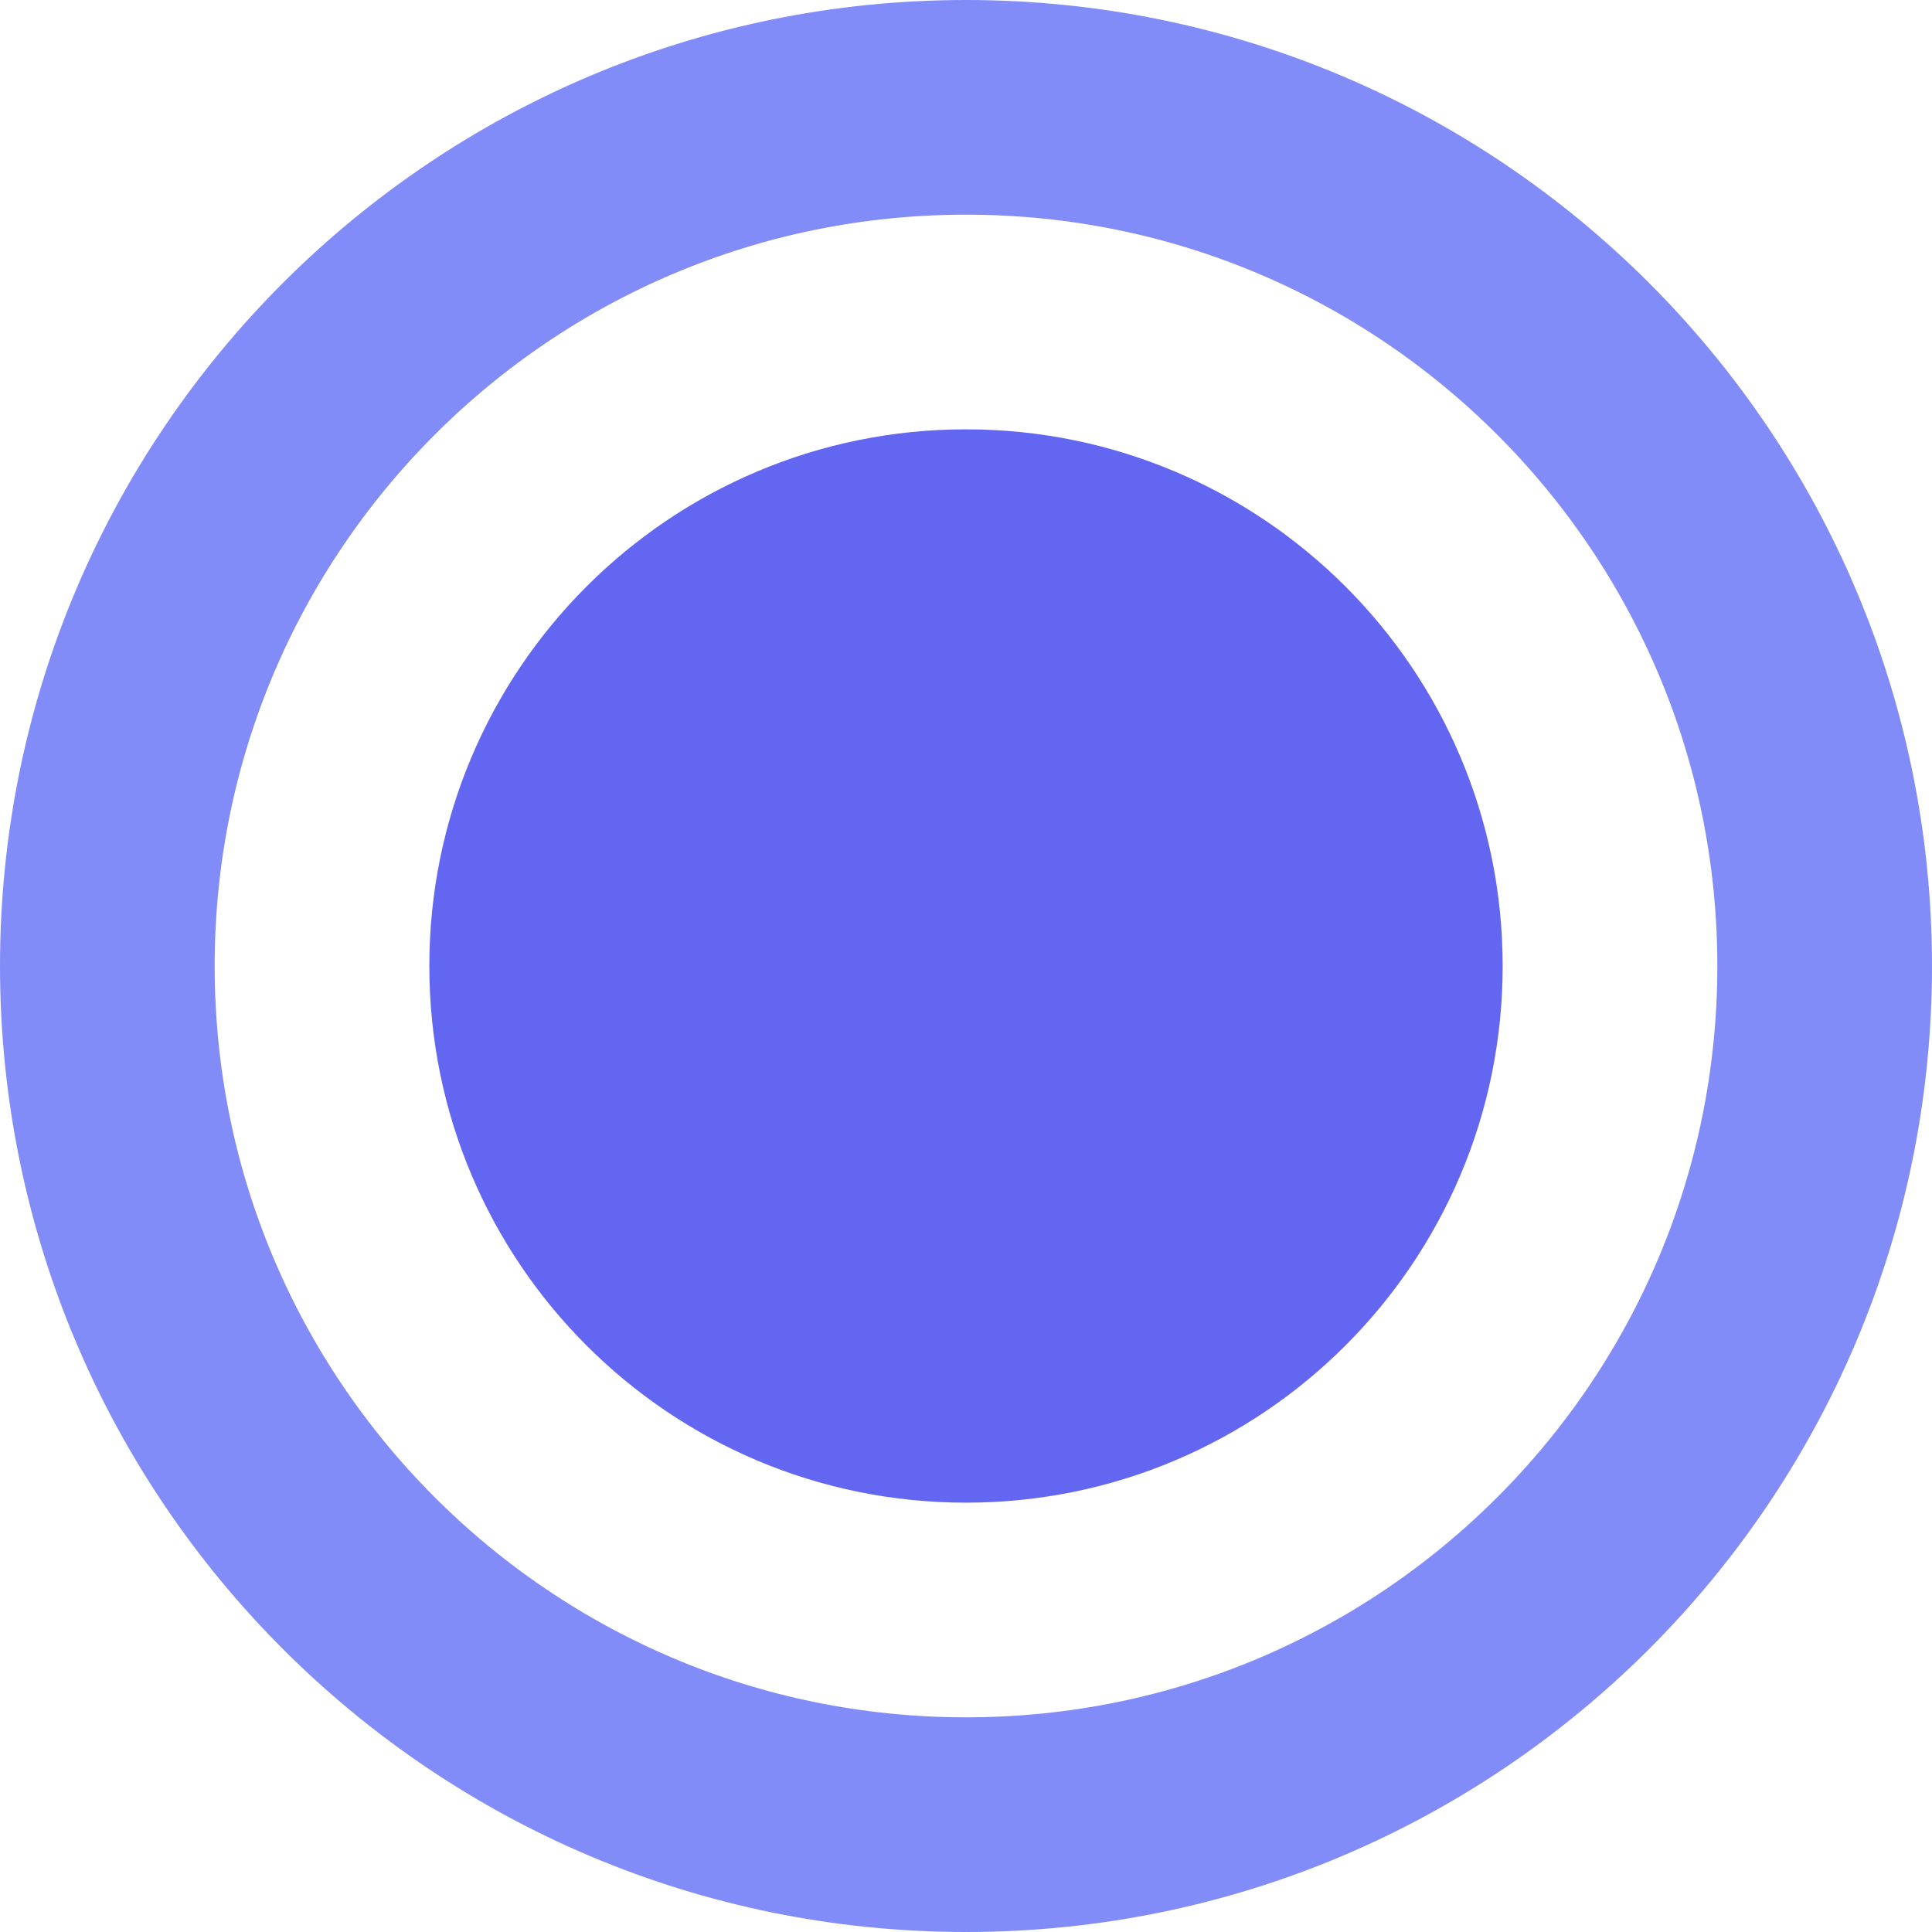
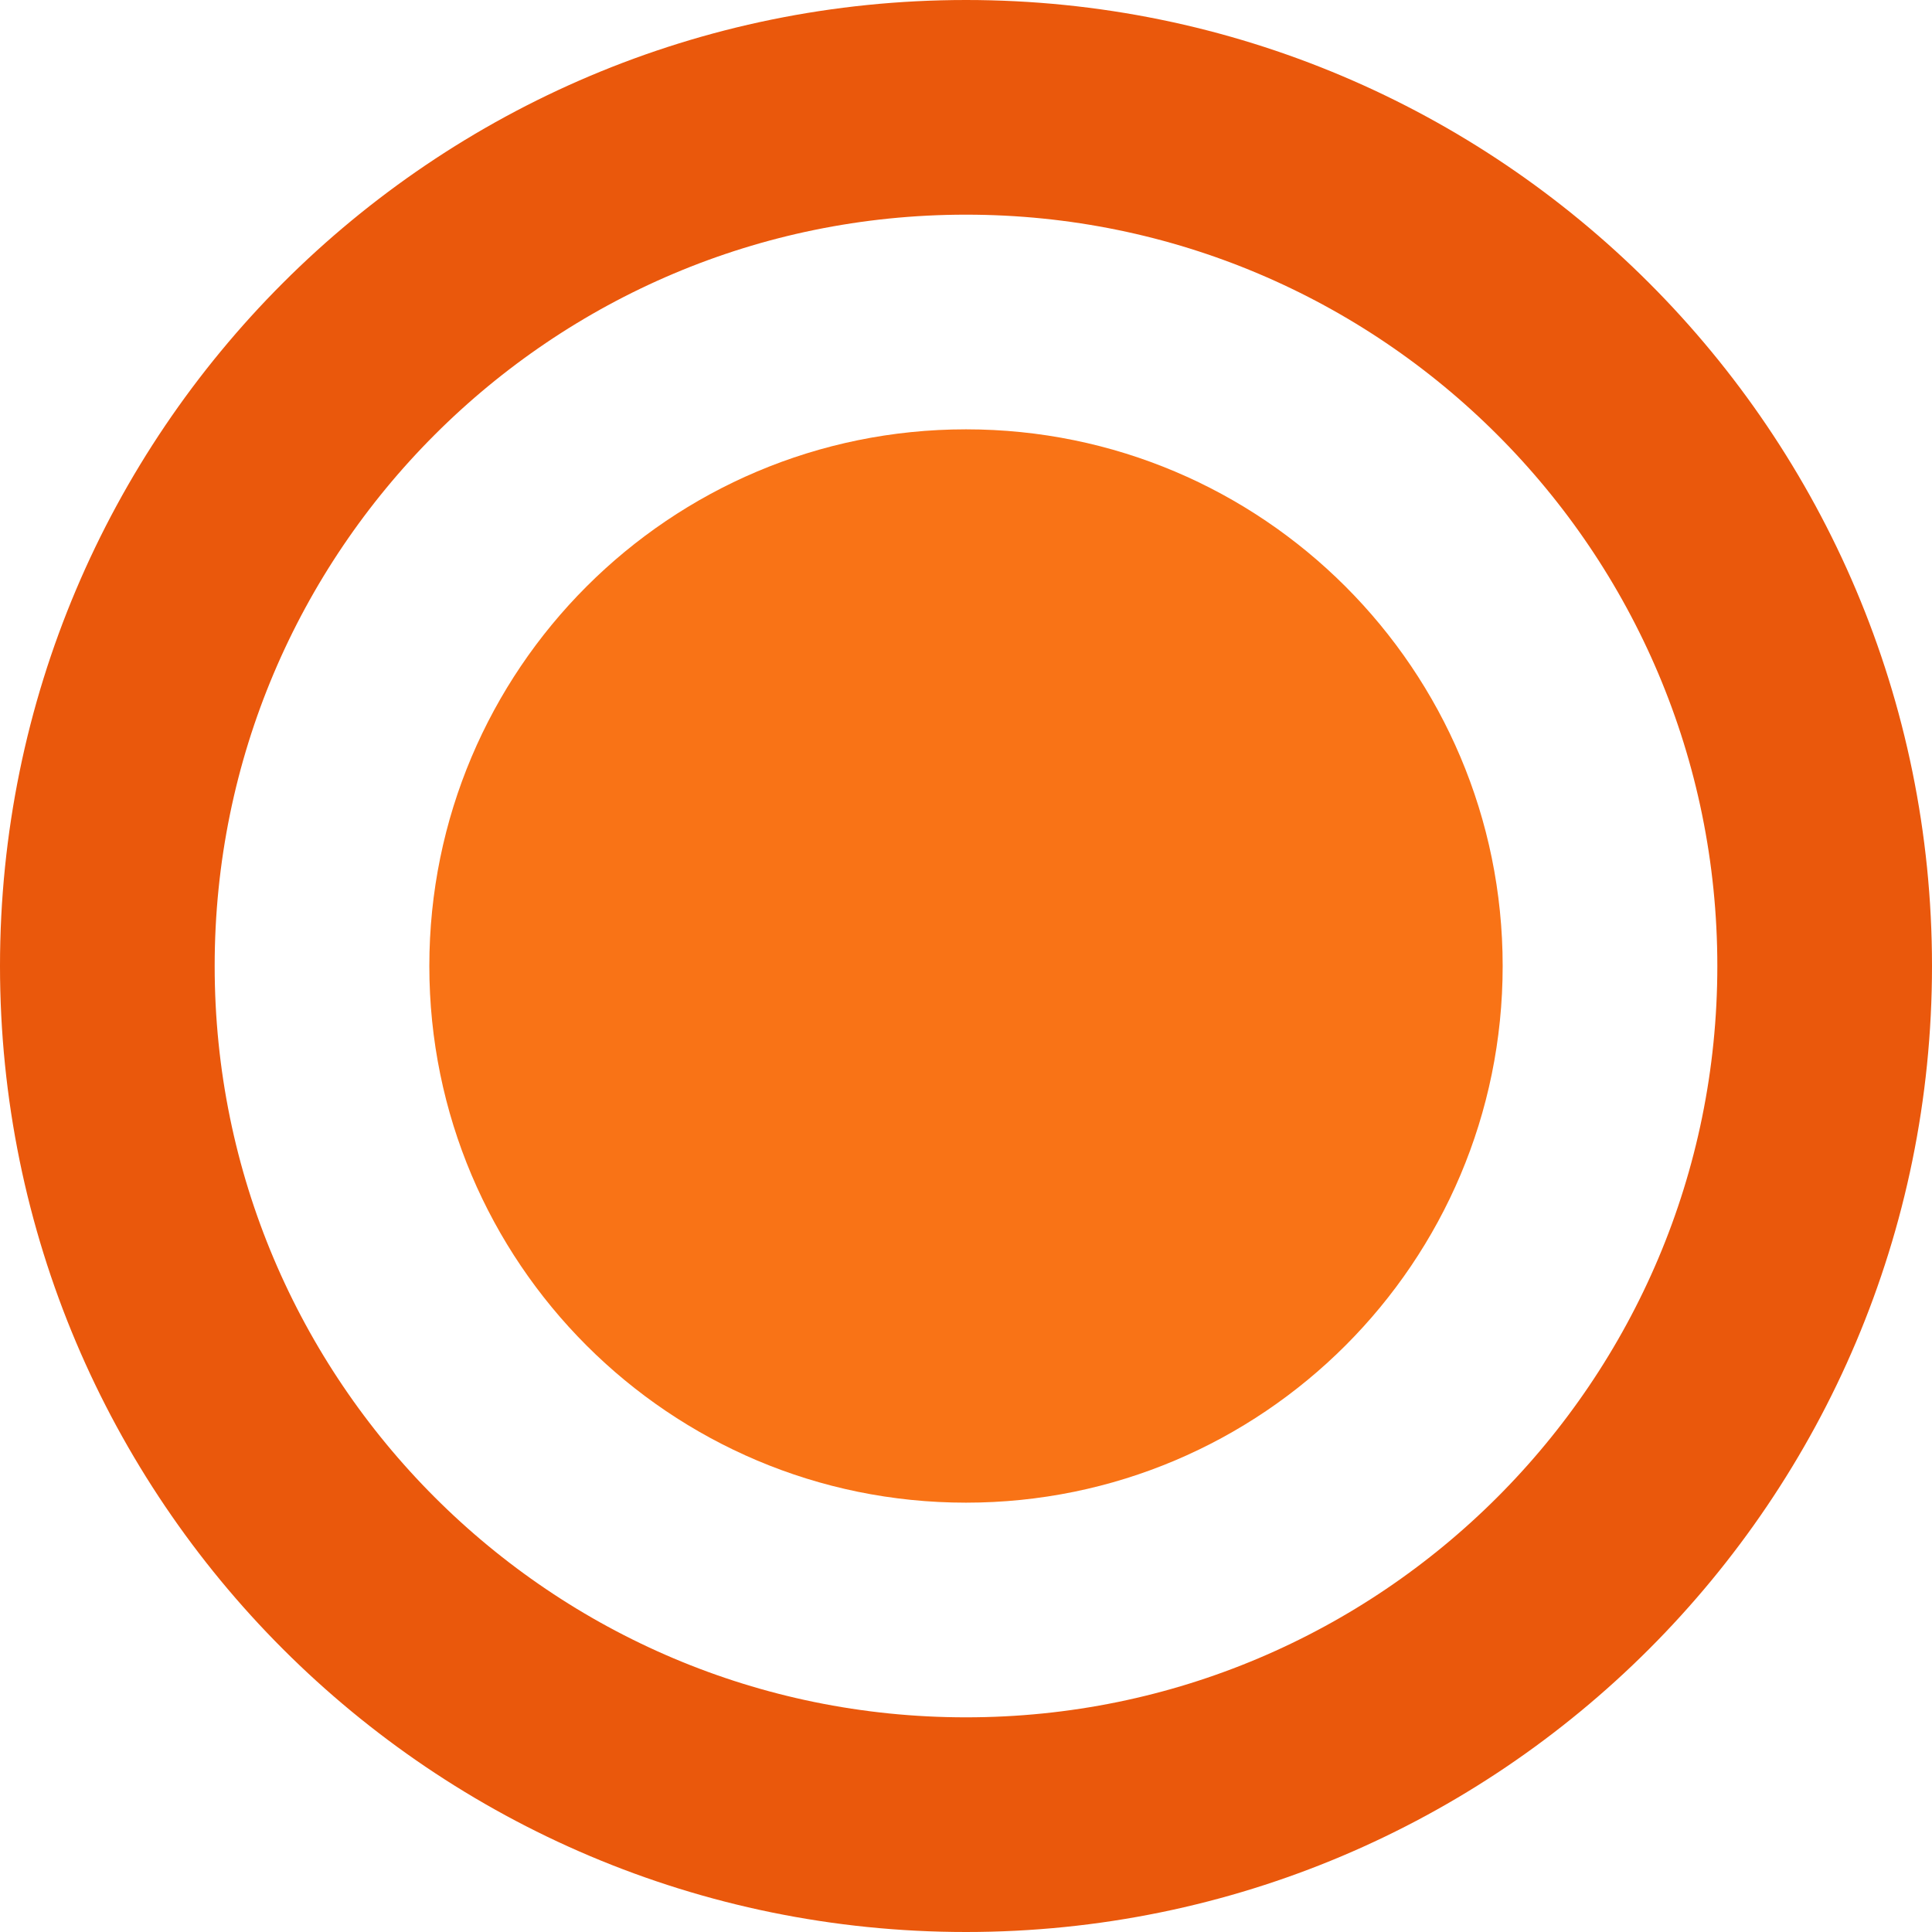
<svg xmlns="http://www.w3.org/2000/svg" width="18" height="18" viewBox="0 0 18 18" fill="none">
-   <circle cx="9" cy="9" r="8" stroke="#818CF8" stroke-width="2" />
-   <circle cx="9" cy="9" r="5" fill="#6366F1" />
+   <circle cx="9" cy="9" r="8" stroke="#EA580C" stroke-width="2" />
+   <circle cx="9" cy="9" r="5" fill="#F97316" />
</svg>
